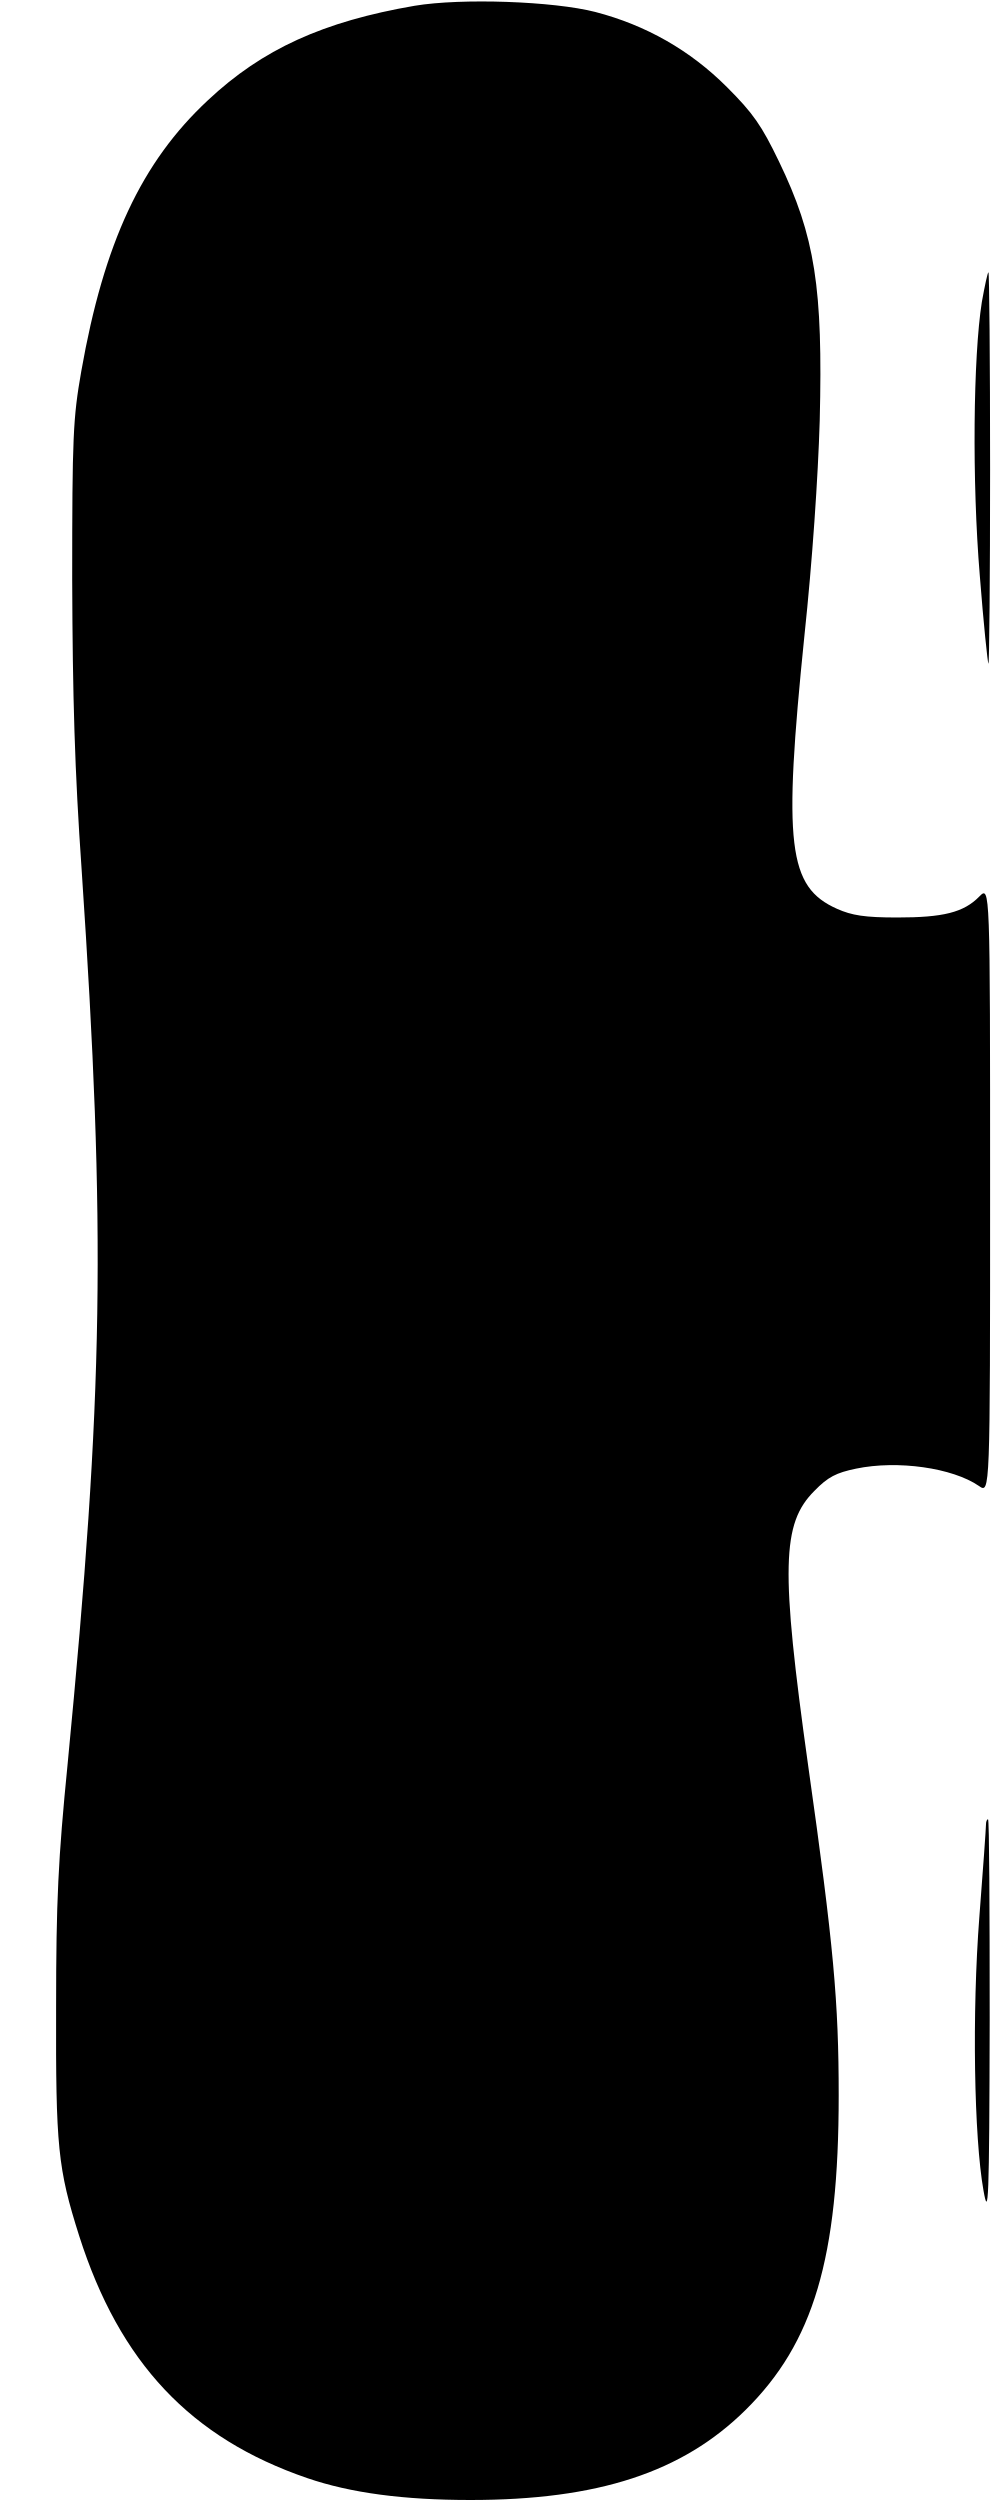
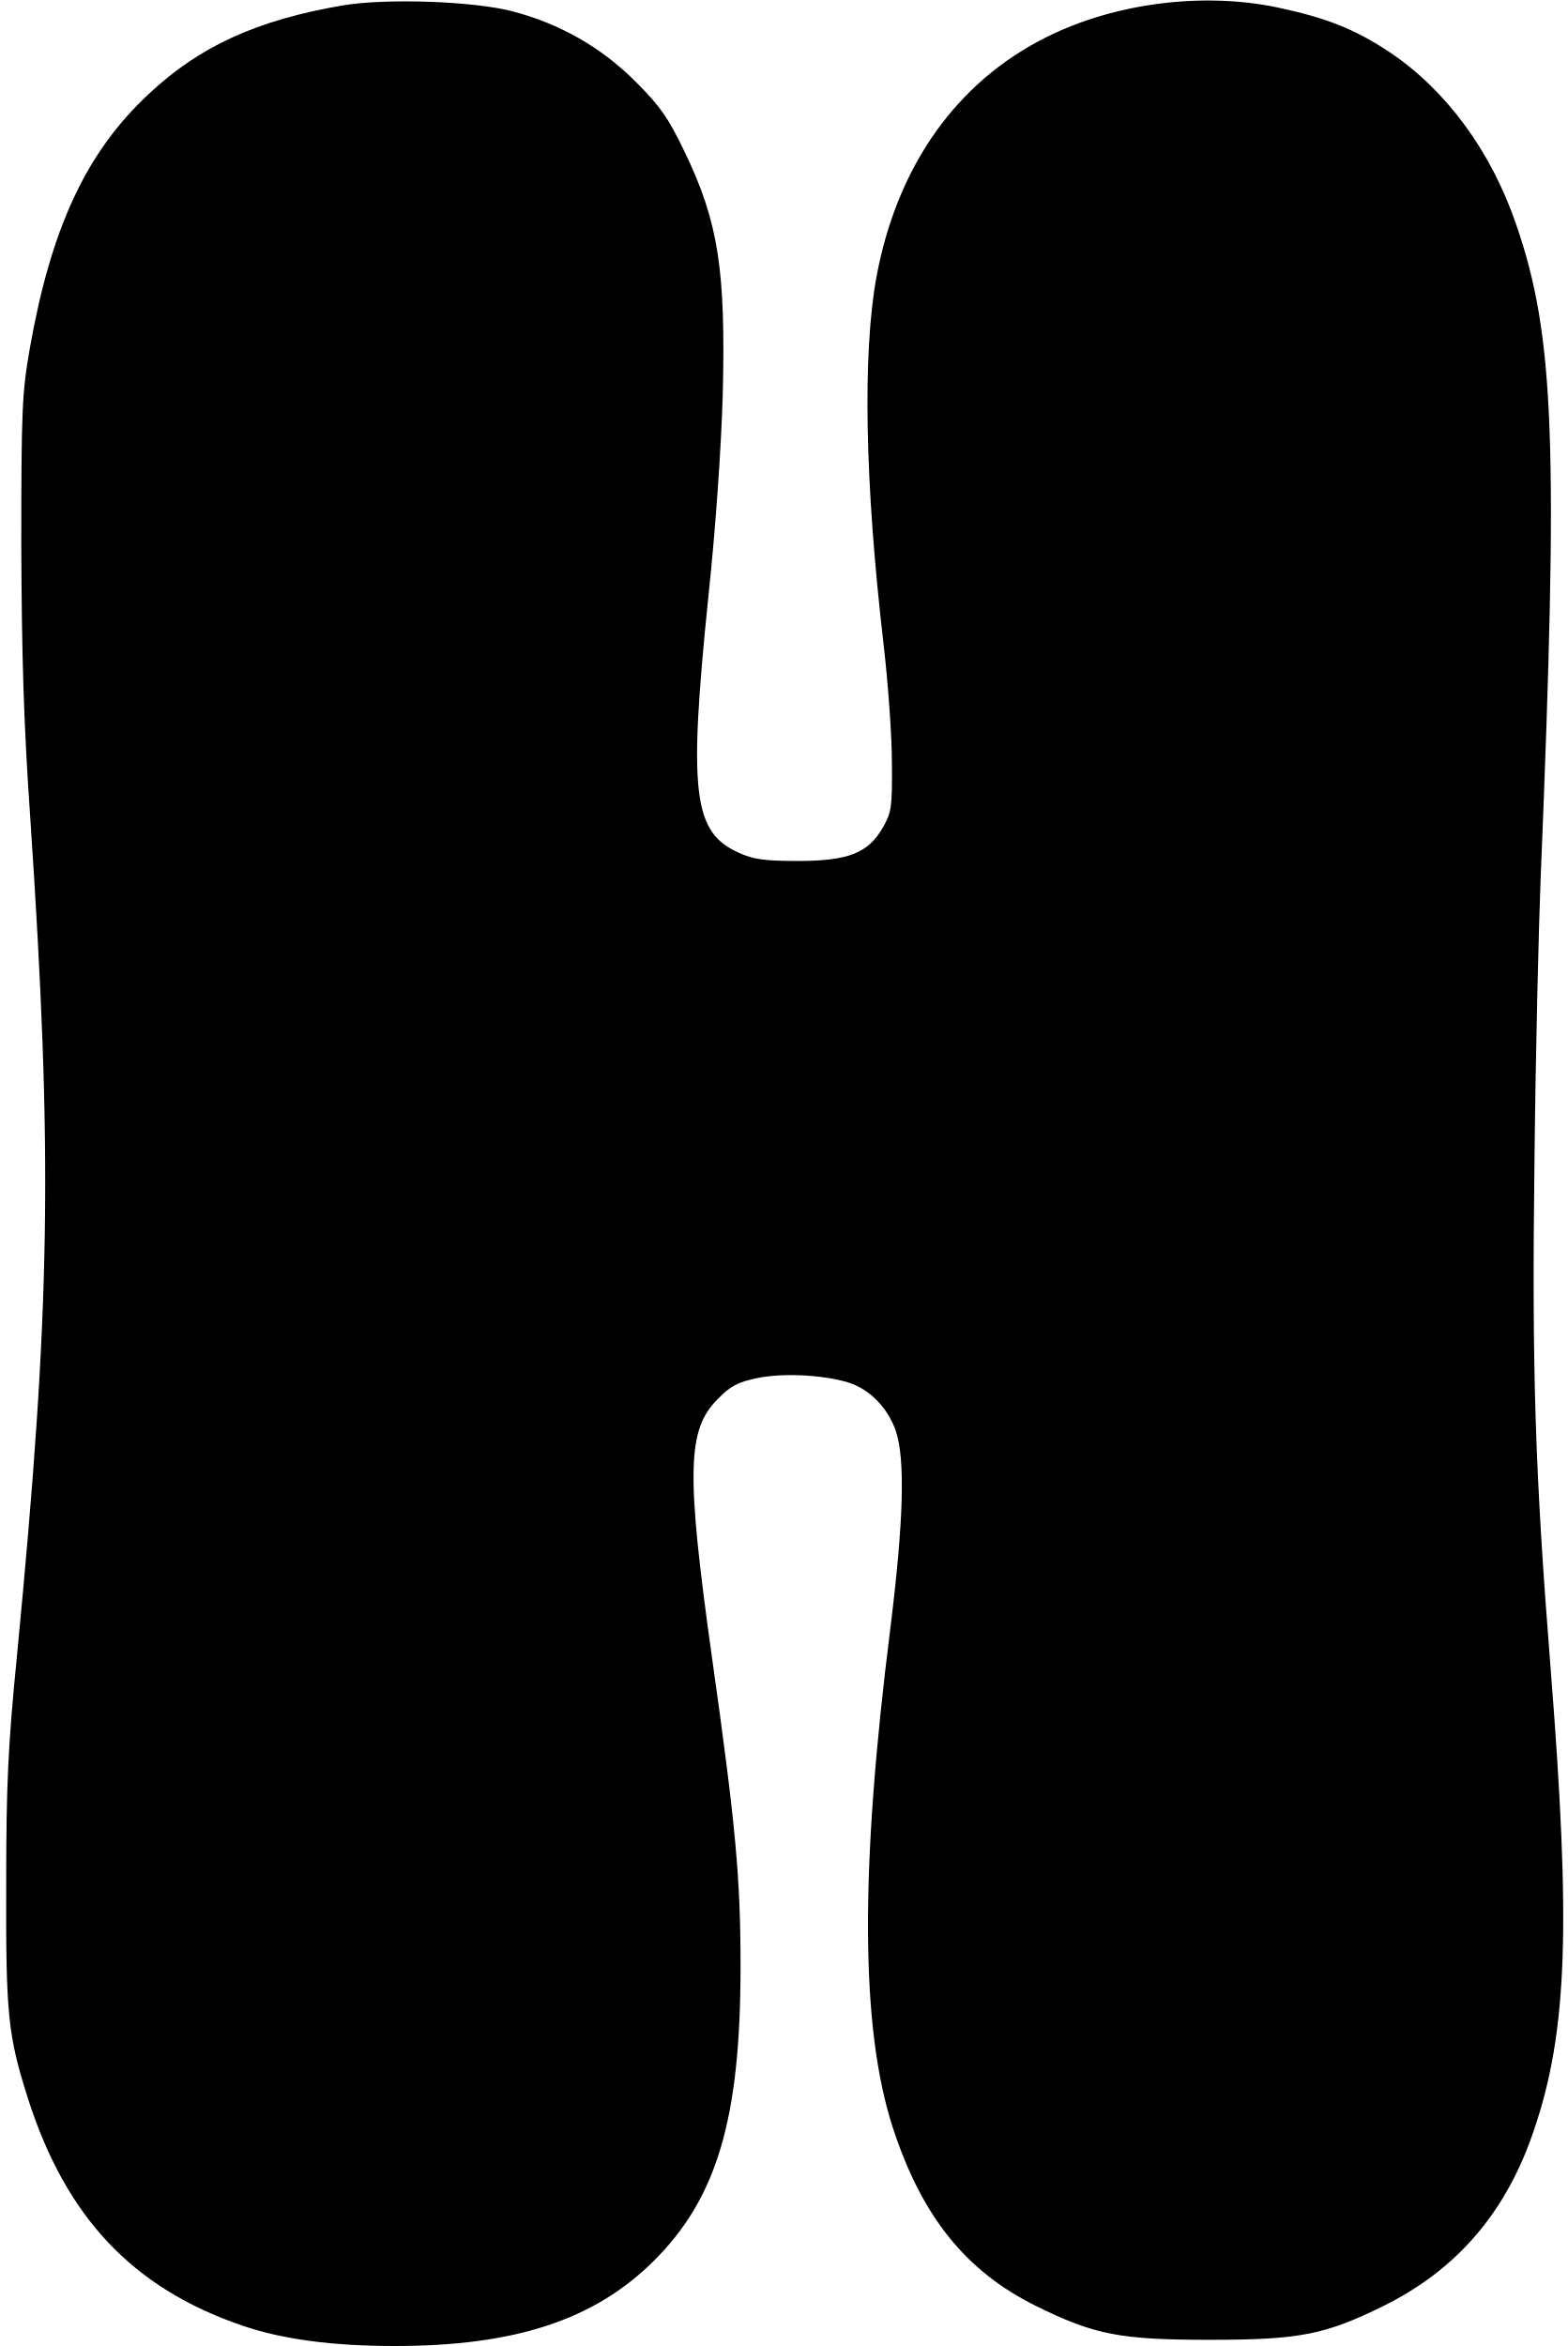
- <svg xmlns="http://www.w3.org/2000/svg" version="1.0" width="240pt" height="606pt" viewBox="0 0 240 606" preserveAspectRatio="xMidYMid meet">
+ <svg xmlns="http://www.w3.org/2000/svg" version="1.0" width="405pt" height="606pt" viewBox="0 0 405 606" preserveAspectRatio="xMidYMid meet">
  <g transform="translate(0,606) scale(0.1,-0.1)" fill="#000000" stroke="none">
-     <path d="M1005 6046 c-221 -38 -369 -105 -501 -229 -161 -150 -252 -345 -307 -657 -20 -114 -22 -158 -22 -505 1 -284 6 -462 23 -705 59 -880 53 -1263 -34 -2165 -23 -232 -28 -333 -28 -590 -1 -339 4 -391 56 -555 98 -307 270 -490 553 -587 105 -36 234 -53 395 -53 310 0 514 67 667 218 165 163 226 368 226 762 0 227 -12 362 -74 800 -67 479 -64 587 15 666 33 34 53 44 101 54 101 21 234 2 298 -42 27 -19 27 -19 27 718 0 737 0 737 -26 711 -38 -39 -88 -51 -199 -51 -79 0 -110 5 -146 21 -119 53 -131 154 -79 663 19 178 33 384 37 520 8 322 -11 447 -99 629 -42 87 -62 116 -126 180 -89 89 -196 150 -319 182 -101 26 -324 34 -438 15z" />
-     <path d="M2380 5328 c-21 -133 -24 -434 -5 -663 9 -115 19 -212 21 -214 2 -2 4 210 4 472 0 262 -2 477 -4 477 -2 0 -9 -33 -16 -72z" />
-     <path d="M2390 1637 c0 -8 -7 -108 -16 -223 -18 -233 -13 -535 10 -664 12 -68 14 -31 15 413 0 268 -1 487 -4 487 -3 0 -5 -6 -5 -13z" />
+     <path d="M885 6046 c-221 -38 -369 -105 -501 -229 -161 -150 -252 -345 -307 -657 -20 -114 -22 -158 -22 -505 1 -284 6 -462 23 -705 59 -880 53 -1263 -34 -2165 -23 -232 -28 -333 -28 -590 -1 -339 4 -391 56 -555 98 -307 270 -490 553 -587 105 -36 234 -53 395 -53 310 0 514 67 667 218 165 163 226 368 226 762 0 227 -12 362 -74 800 -67 479 -64 587 15 666 33 34 53 44 101 54 66 14 169 9 236 -11 55 -17 102 -65 123 -125 25 -74 20 -236 -14 -510 -79 -625 -77 -1032 6 -1289 75 -230 188 -371 369 -461 152 -75 217 -88 450 -88 233 0 298 13 450 88 191 95 318 244 389 458 85 252 94 524 42 1183 -41 518 -49 771 -42 1325 3 278 11 604 16 725 46 1119 36 1397 -63 1684 -65 191 -182 349 -327 446 -90 60 -164 89 -291 116 -193 40 -419 11 -594 -76 -234 -116 -388 -334 -441 -621 -36 -197 -30 -531 18 -944 12 -102 22 -241 22 -310 1 -115 -1 -128 -23 -167 -38 -67 -90 -87 -221 -87 -84 0 -114 4 -151 21 -119 53 -131 154 -79 663 19 178 33 384 37 520 8 322 -11 447 -99 629 -42 87 -62 116 -126 180 -89 89 -196 150 -319 182 -101 26 -324 34 -438 15z" />
  </g>
</svg>
